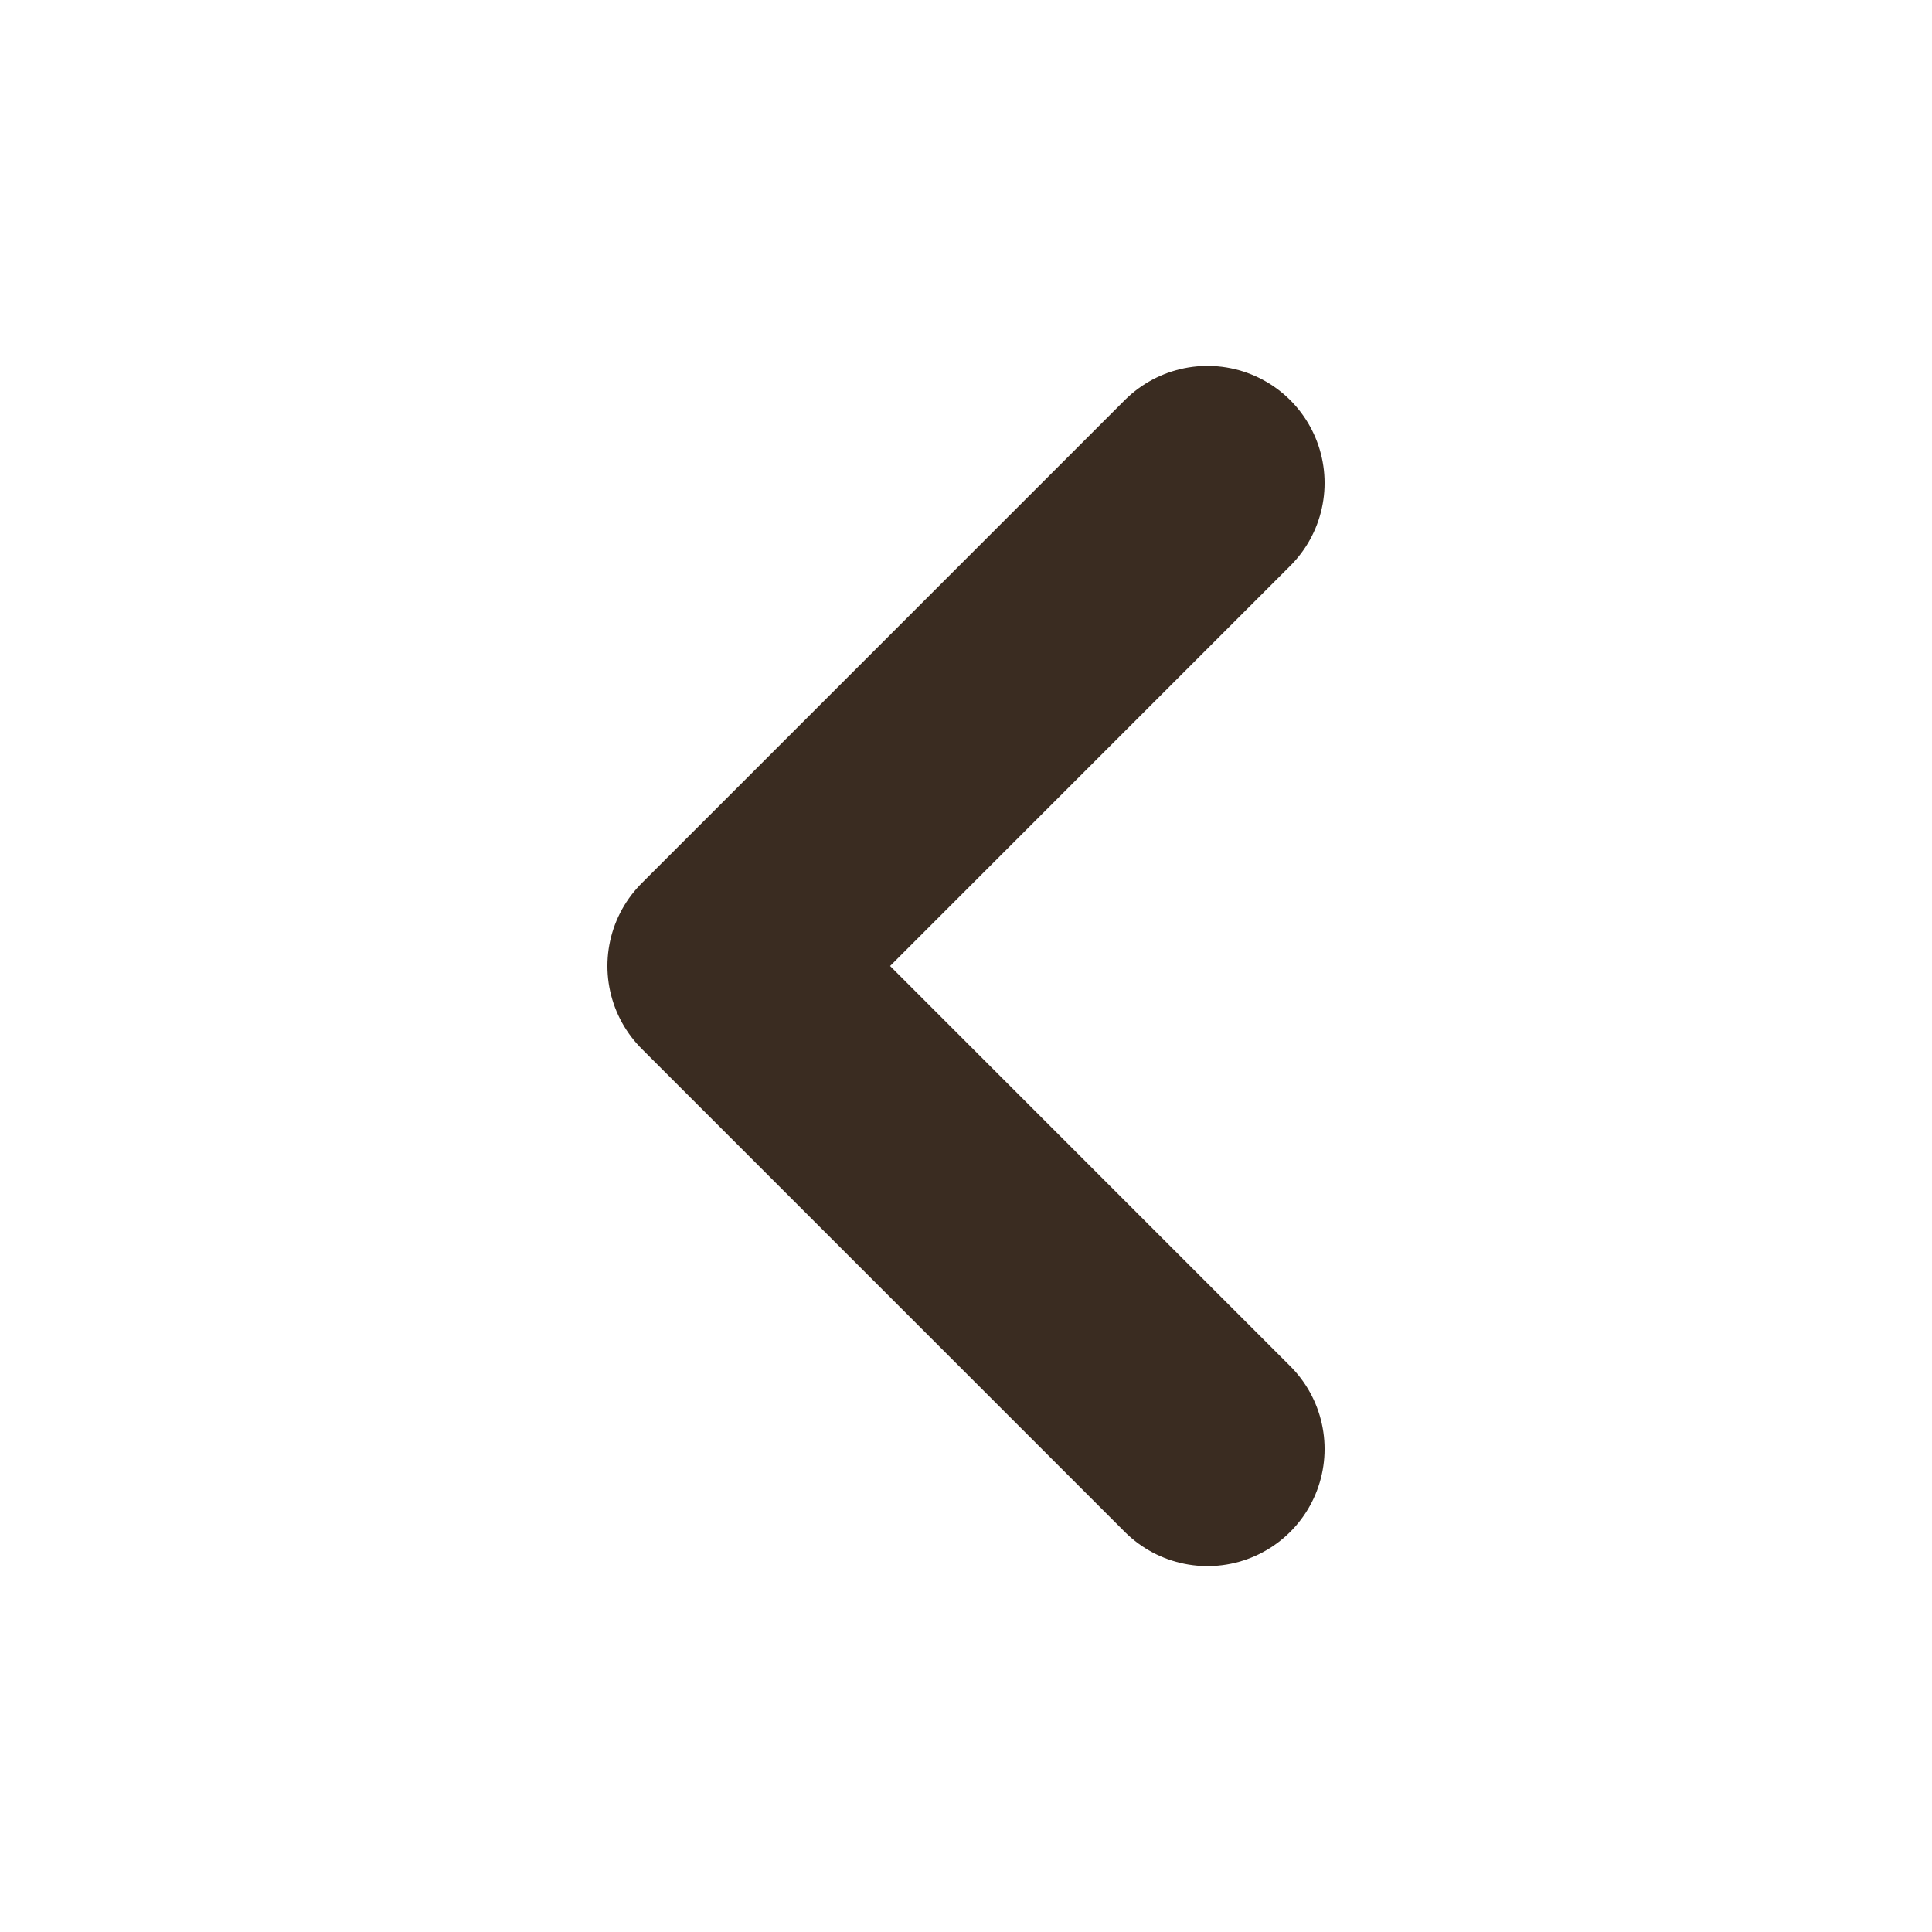
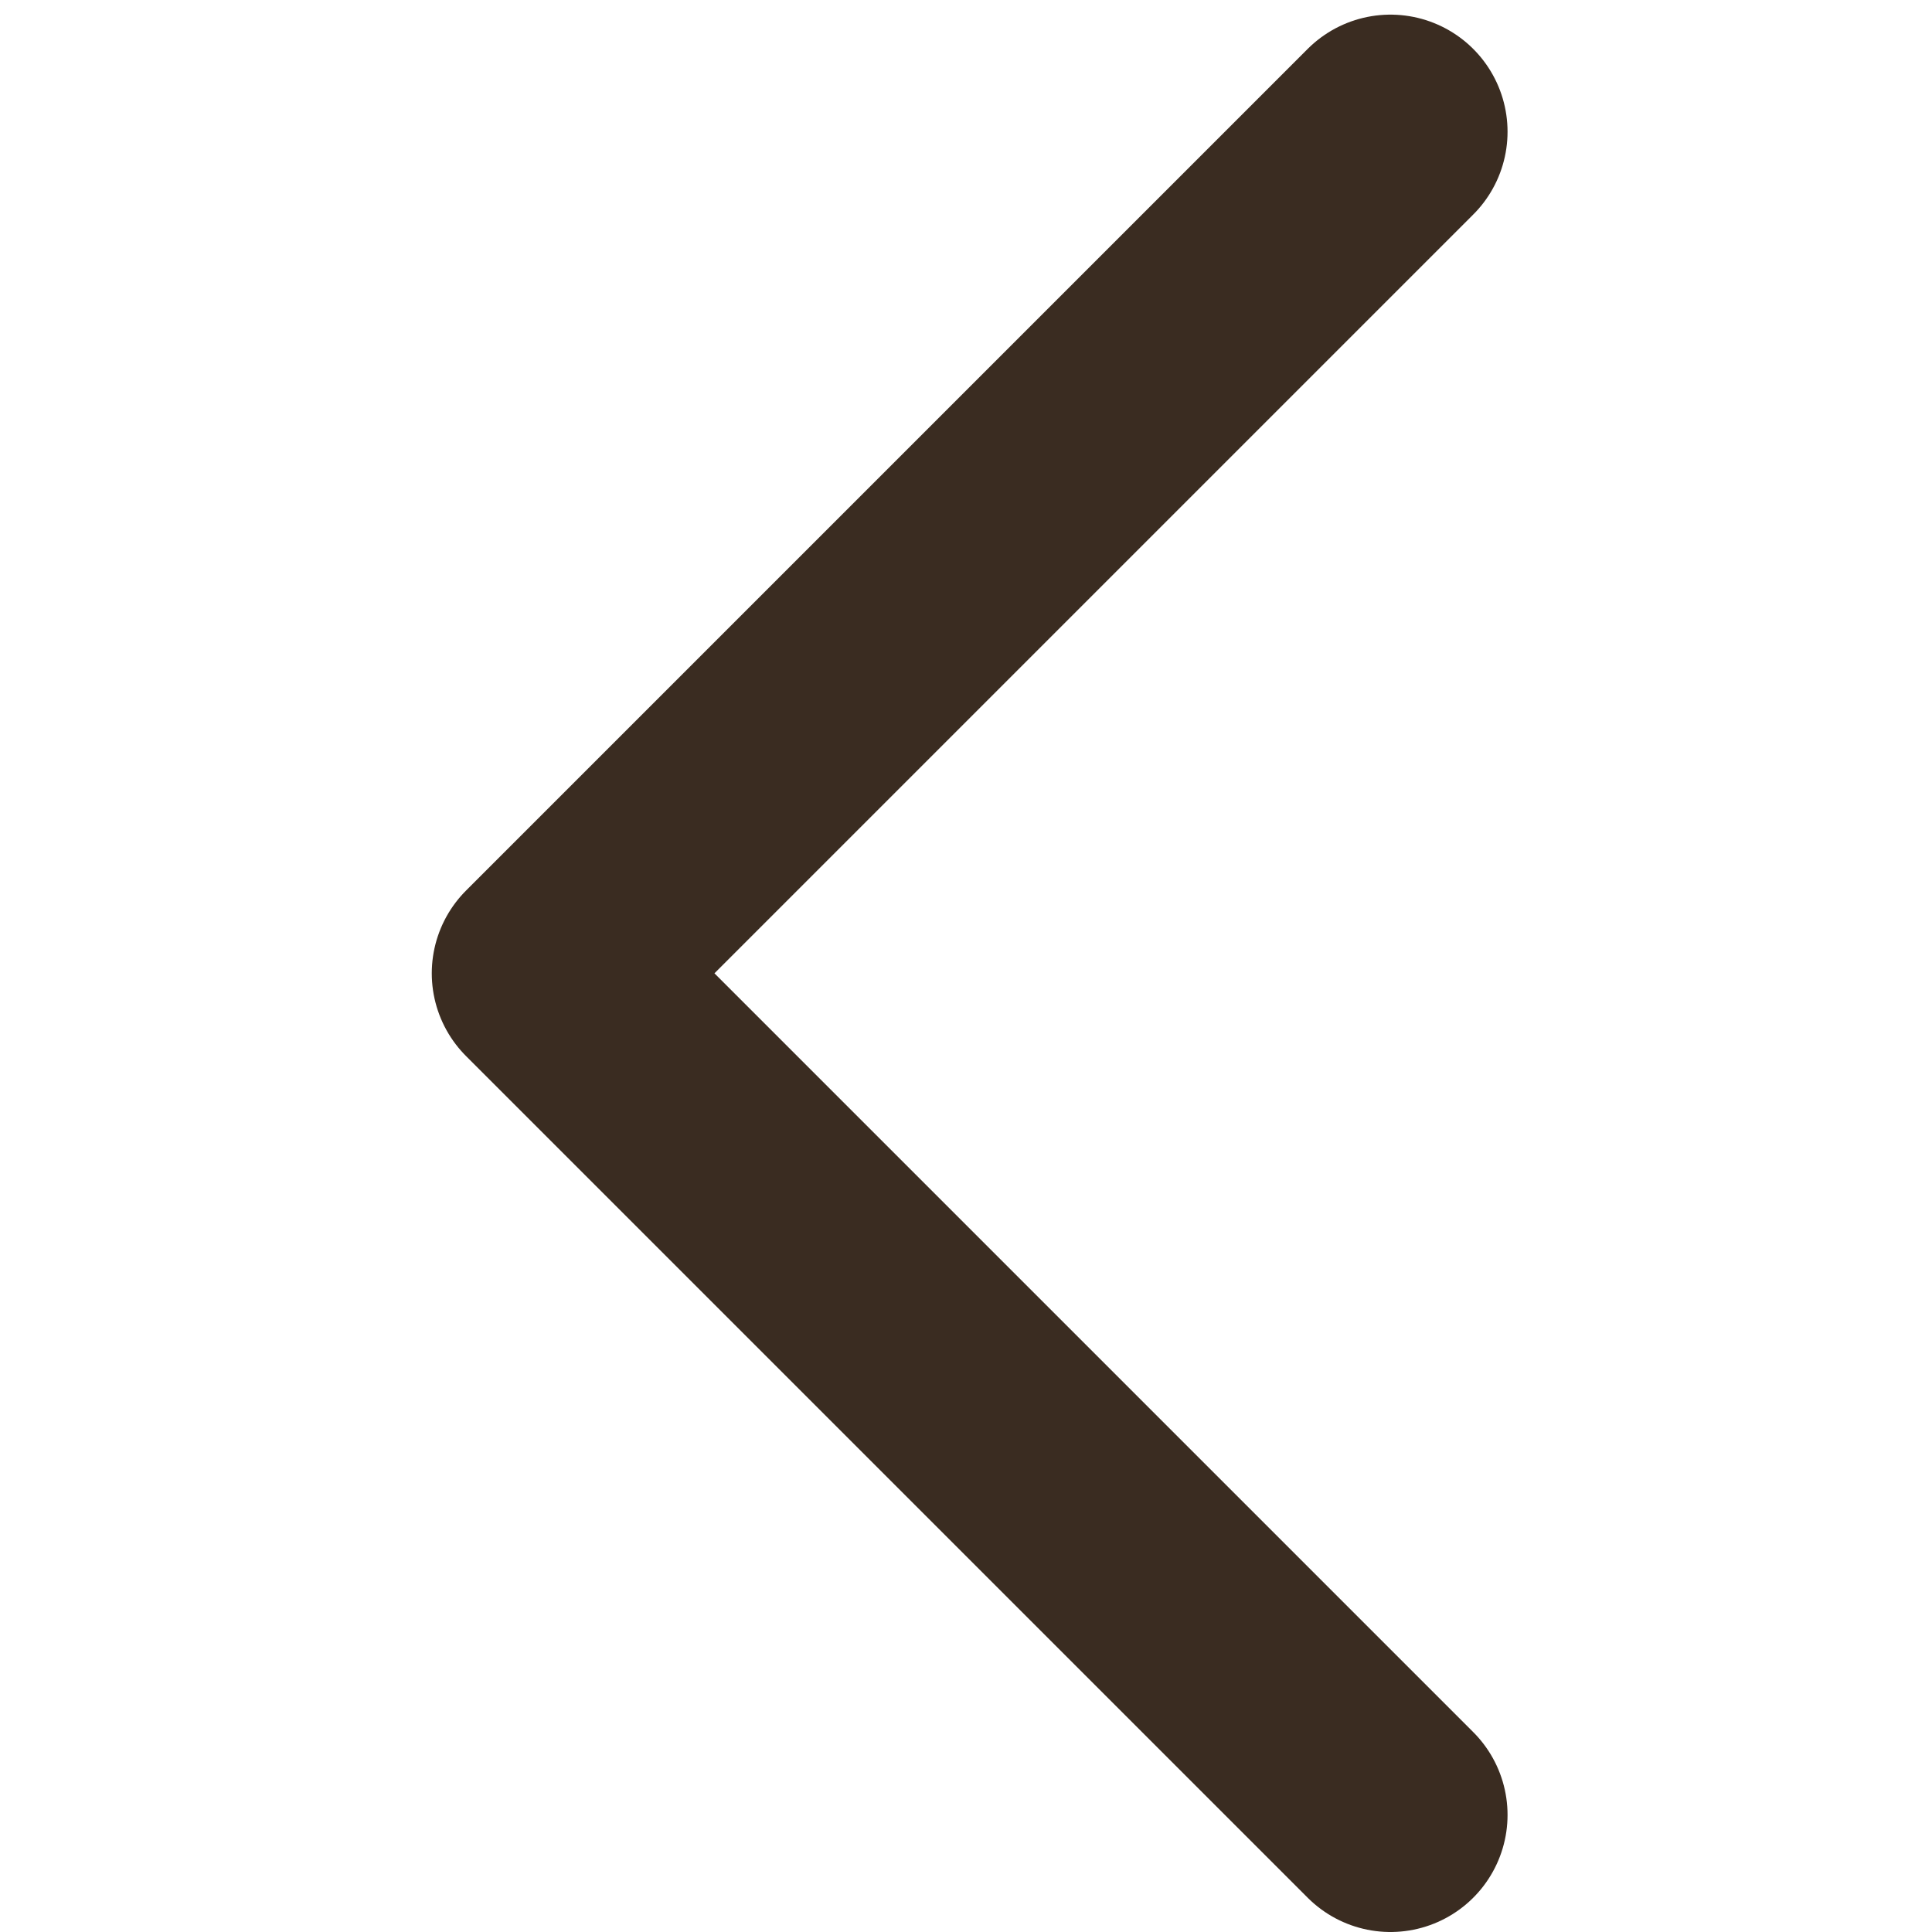
- <svg xmlns="http://www.w3.org/2000/svg" width="33" height="33" viewBox="0 0 33 33" fill="none">
-   <path d="M20.625 8.25L12.375 16.5L20.625 24.75" stroke="#3A2C21" stroke-width="4" stroke-linecap="round" stroke-linejoin="round" />
+ <svg xmlns="http://www.w3.org/2000/svg" width="33px" height="33px" viewBox="0 0 33 33" version="1.1">
+   <path id="Path" d="M23.75 2.25 L9.375 16.625 23.75 31" fill="none" stroke="#3a2c21" stroke-width="4" stroke-opacity="1" stroke-linejoin="round" stroke-linecap="round" />
</svg>
